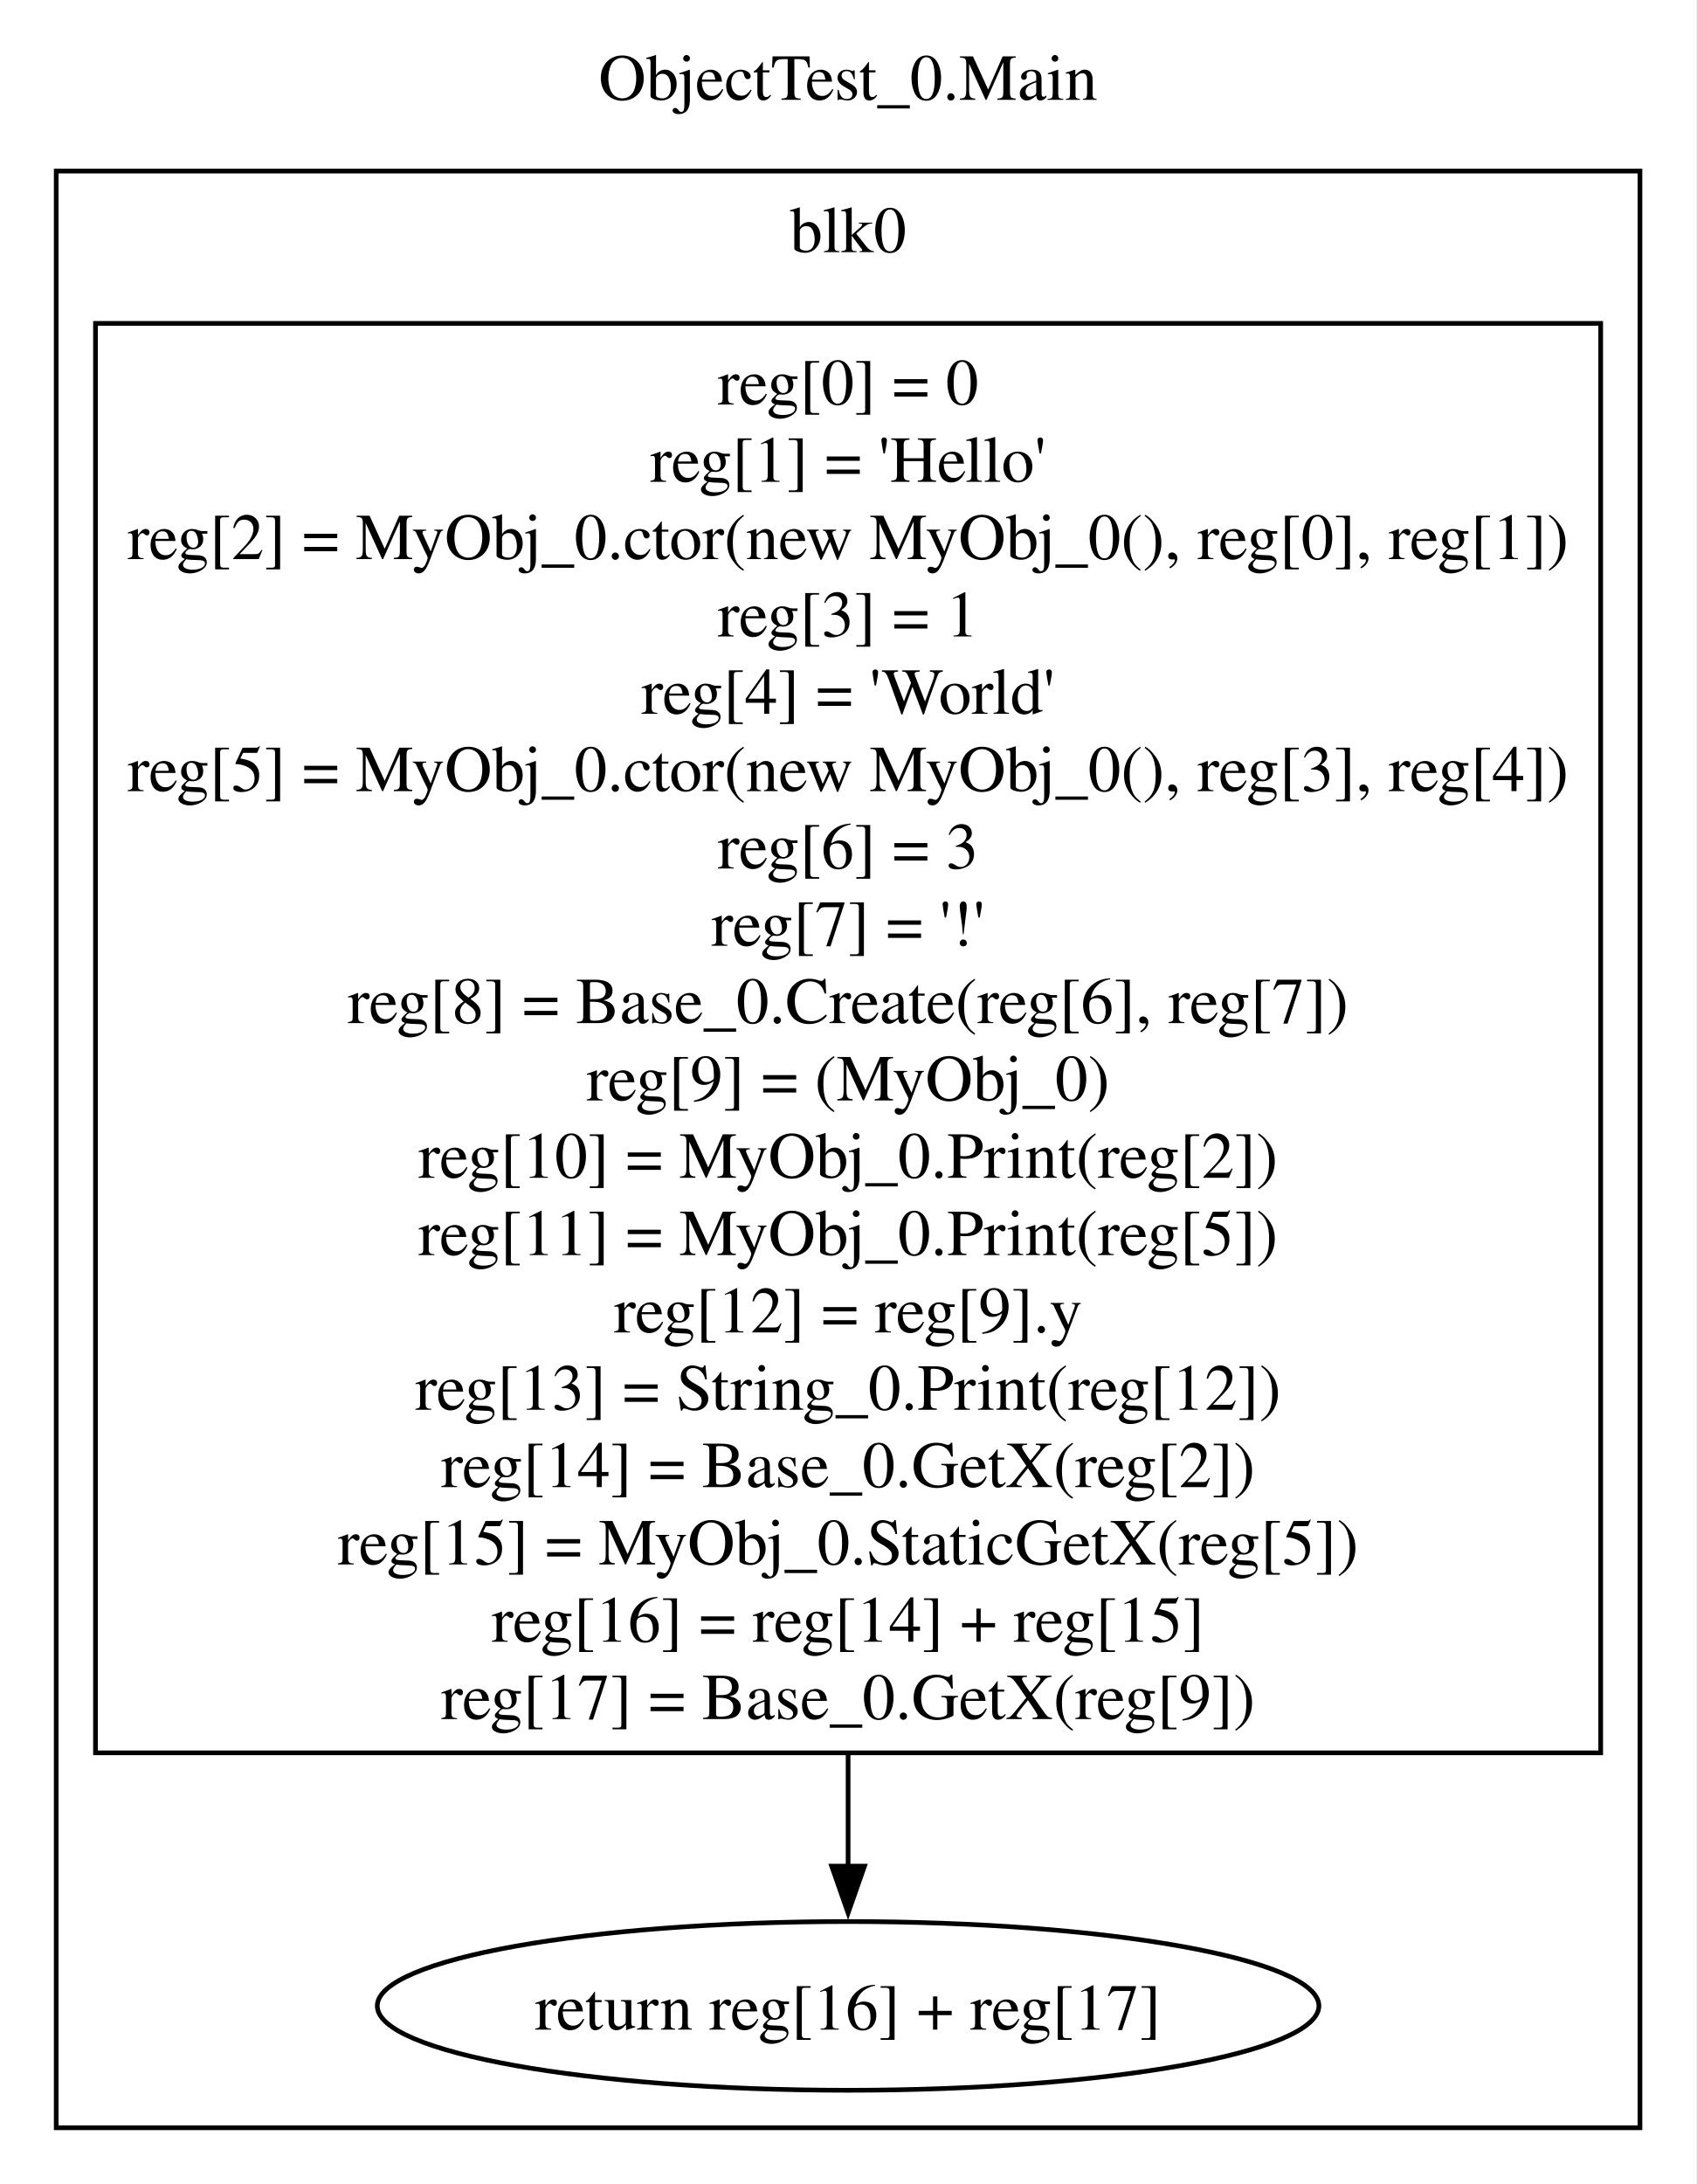
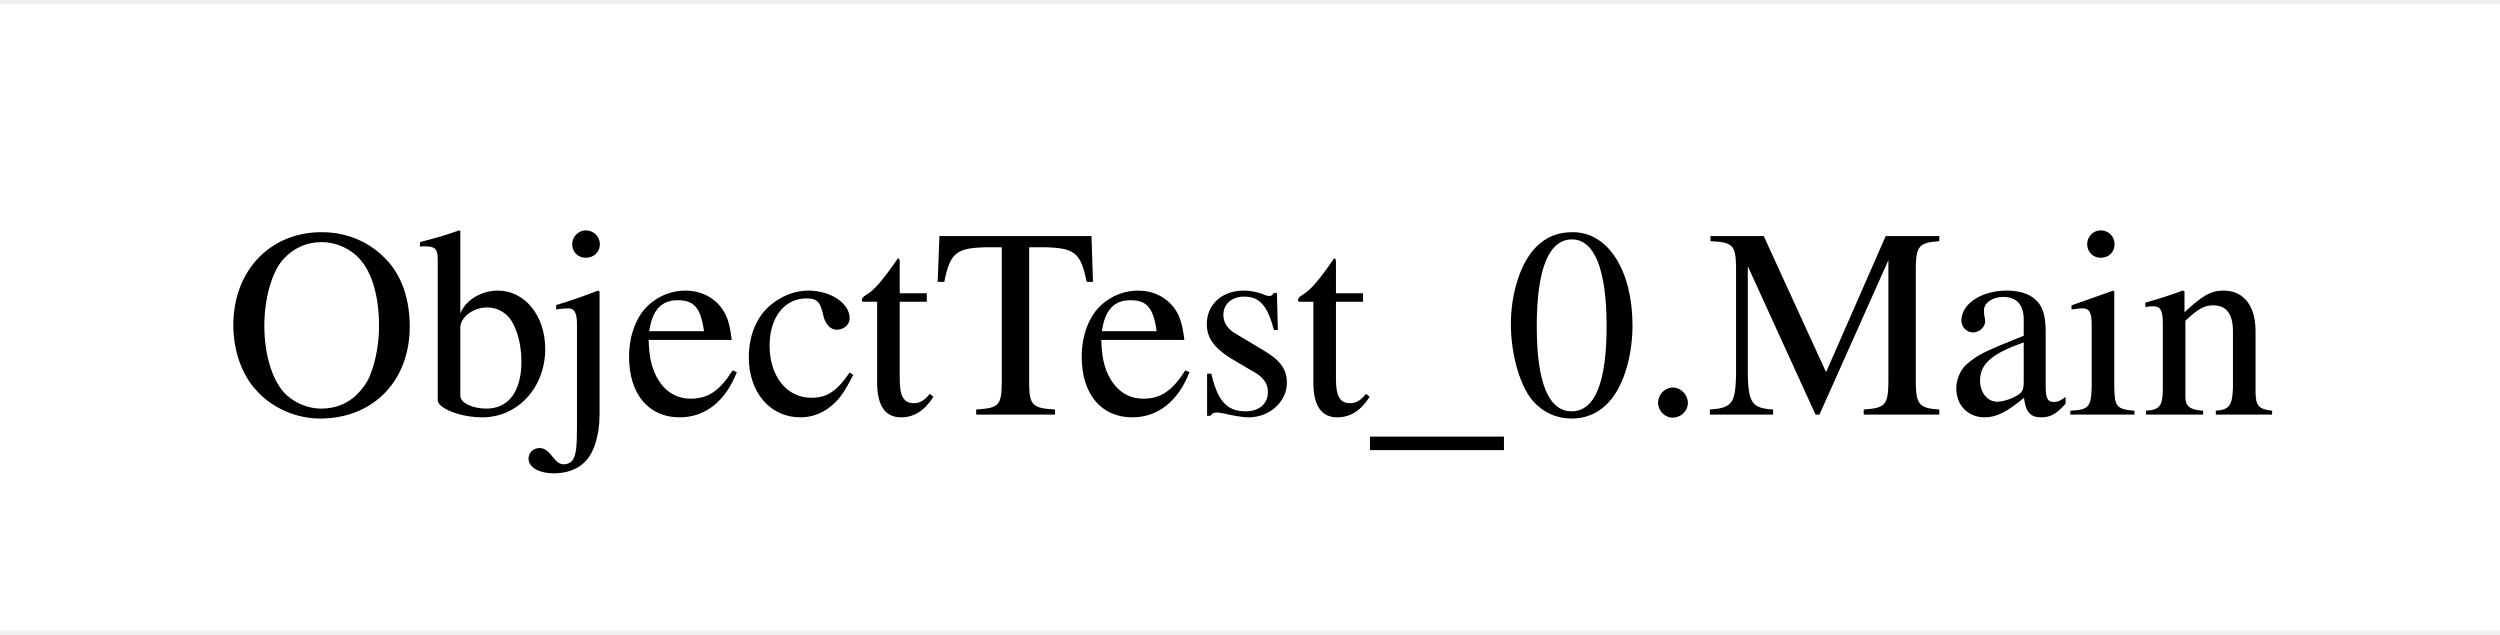
- <svg xmlns="http://www.w3.org/2000/svg" width="362pt" height="466pt" viewBox="0.00 0.00 362.00 466.00">
-   <g id="graph0" class="graph" transform="scale(1 1) rotate(0) translate(4 462)">
-     <polygon fill="white" stroke="none" points="-4,4 -4,-462 358,-462 358,4 -4,4" />
-     <text text-anchor="middle" x="177" y="-440.7" font-family="Times,serif" font-size="14.00">ObjectTest_0.Main</text>
-     <g id="clust1" class="cluster">
-       <polygon fill="none" stroke="black" points="8,-8 8,-425.5 346,-425.5 346,-8 8,-8" />
-       <text text-anchor="middle" x="177" y="-408.2" font-family="Times,serif" font-size="14.00">blk0</text>
-     </g>
-     <g id="node1" class="node">
-       <polygon fill="none" stroke="black" points="337.62,-393 16.38,-393 16.38,-88 337.62,-88 337.62,-393" />
-       <text text-anchor="middle" x="177" y="-375.7" font-family="Times,serif" font-size="14.00">reg[0] = 0</text>
-       <text text-anchor="middle" x="177" y="-359.2" font-family="Times,serif" font-size="14.00">reg[1] = 'Hello'</text>
-       <text text-anchor="middle" x="177" y="-342.7" font-family="Times,serif" font-size="14.00">reg[2] = MyObj_0.ctor(new MyObj_0(), reg[0], reg[1])</text>
-       <text text-anchor="middle" x="177" y="-326.2" font-family="Times,serif" font-size="14.00">reg[3] = 1</text>
-       <text text-anchor="middle" x="177" y="-309.7" font-family="Times,serif" font-size="14.00">reg[4] = 'World'</text>
-       <text text-anchor="middle" x="177" y="-293.2" font-family="Times,serif" font-size="14.00">reg[5] = MyObj_0.ctor(new MyObj_0(), reg[3], reg[4])</text>
-       <text text-anchor="middle" x="177" y="-276.7" font-family="Times,serif" font-size="14.00">reg[6] = 3</text>
-       <text text-anchor="middle" x="177" y="-260.2" font-family="Times,serif" font-size="14.00">reg[7] = '!'</text>
-       <text text-anchor="middle" x="177" y="-243.7" font-family="Times,serif" font-size="14.00">reg[8] = Base_0.Create(reg[6], reg[7])</text>
-       <text text-anchor="middle" x="177" y="-227.2" font-family="Times,serif" font-size="14.00">reg[9] = (MyObj_0)</text>
-       <text text-anchor="middle" x="177" y="-210.7" font-family="Times,serif" font-size="14.00">reg[10] = MyObj_0.Print(reg[2])</text>
-       <text text-anchor="middle" x="177" y="-194.2" font-family="Times,serif" font-size="14.00">reg[11] = MyObj_0.Print(reg[5])</text>
-       <text text-anchor="middle" x="177" y="-177.7" font-family="Times,serif" font-size="14.00">reg[12] = reg[9].y</text>
-       <text text-anchor="middle" x="177" y="-161.2" font-family="Times,serif" font-size="14.00">reg[13] = String_0.Print(reg[12])</text>
-       <text text-anchor="middle" x="177" y="-144.7" font-family="Times,serif" font-size="14.00">reg[14] = Base_0.GetX(reg[2])</text>
-       <text text-anchor="middle" x="177" y="-128.2" font-family="Times,serif" font-size="14.00">reg[15] = MyObj_0.StaticGetX(reg[5])</text>
-       <text text-anchor="middle" x="177" y="-111.7" font-family="Times,serif" font-size="14.00">reg[16] = reg[14] + reg[15]</text>
-       <text text-anchor="middle" x="177" y="-95.2" font-family="Times,serif" font-size="14.00">reg[17] = Base_0.GetX(reg[9])</text>
-     </g>
-     <g id="node2" class="node">
-       <ellipse fill="none" stroke="black" cx="177" cy="-34" rx="100.48" ry="18" />
-       <text text-anchor="middle" x="177" y="-28.95" font-family="Times,serif" font-size="14.00">return reg[16] + reg[17]</text>
-     </g>
-     <g id="edge1" class="edge">
-       <path fill="none" stroke="black" d="M177,-87.66C177,-78.88 177,-70.74 177,-63.61" />
-       <polygon fill="black" stroke="black" points="180.5,-63.82 177,-53.82 173.5,-63.82 180.5,-63.82" />
-     </g>
+ <svg xmlns="http://www.w3.org/2000/svg" width="130pt" height="33pt" viewBox="0.00 0.00 129.75 32.50">
+   <g id="graph0" class="graph" transform="scale(1 1) rotate(0) translate(4 28.5)">
+     <polygon fill="white" stroke="none" points="-4,4 -4,-28.5 125.75,-28.5 125.75,4 -4,4" />
+     <text text-anchor="middle" x="60.88" y="-7.2" font-family="Times,serif" font-size="14.00">ObjectTest_0.Main</text>
  </g>
</svg>
